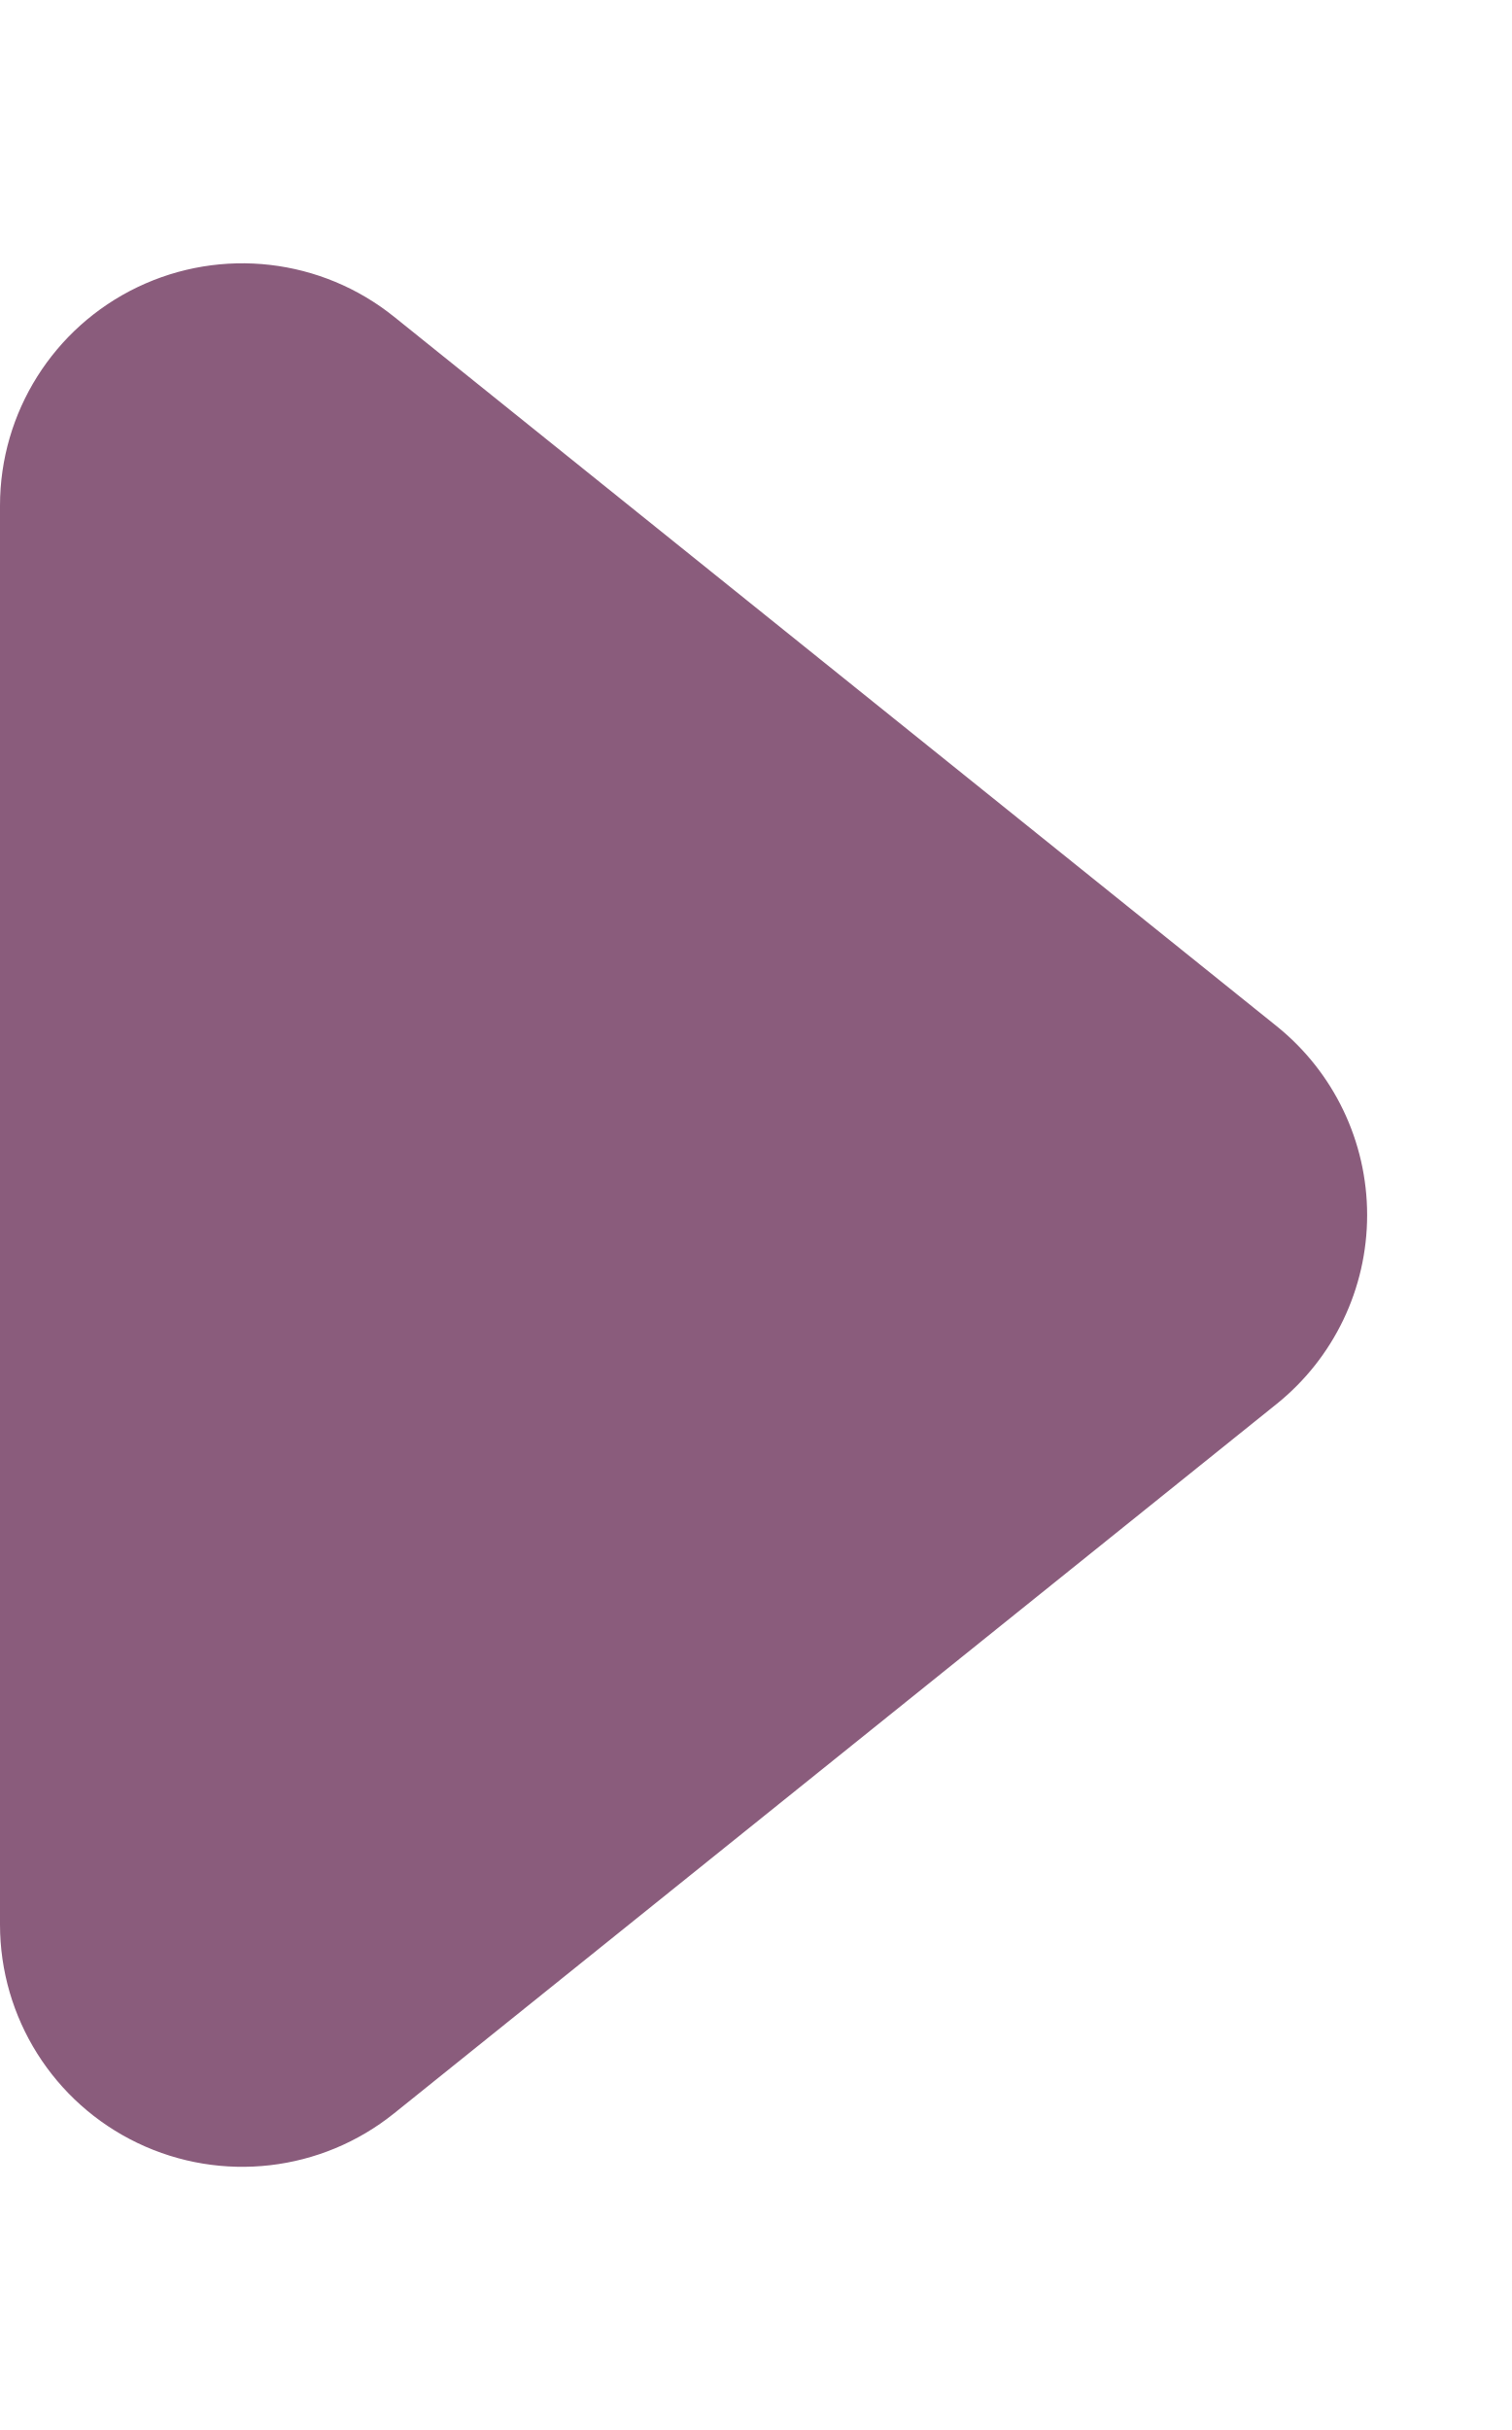
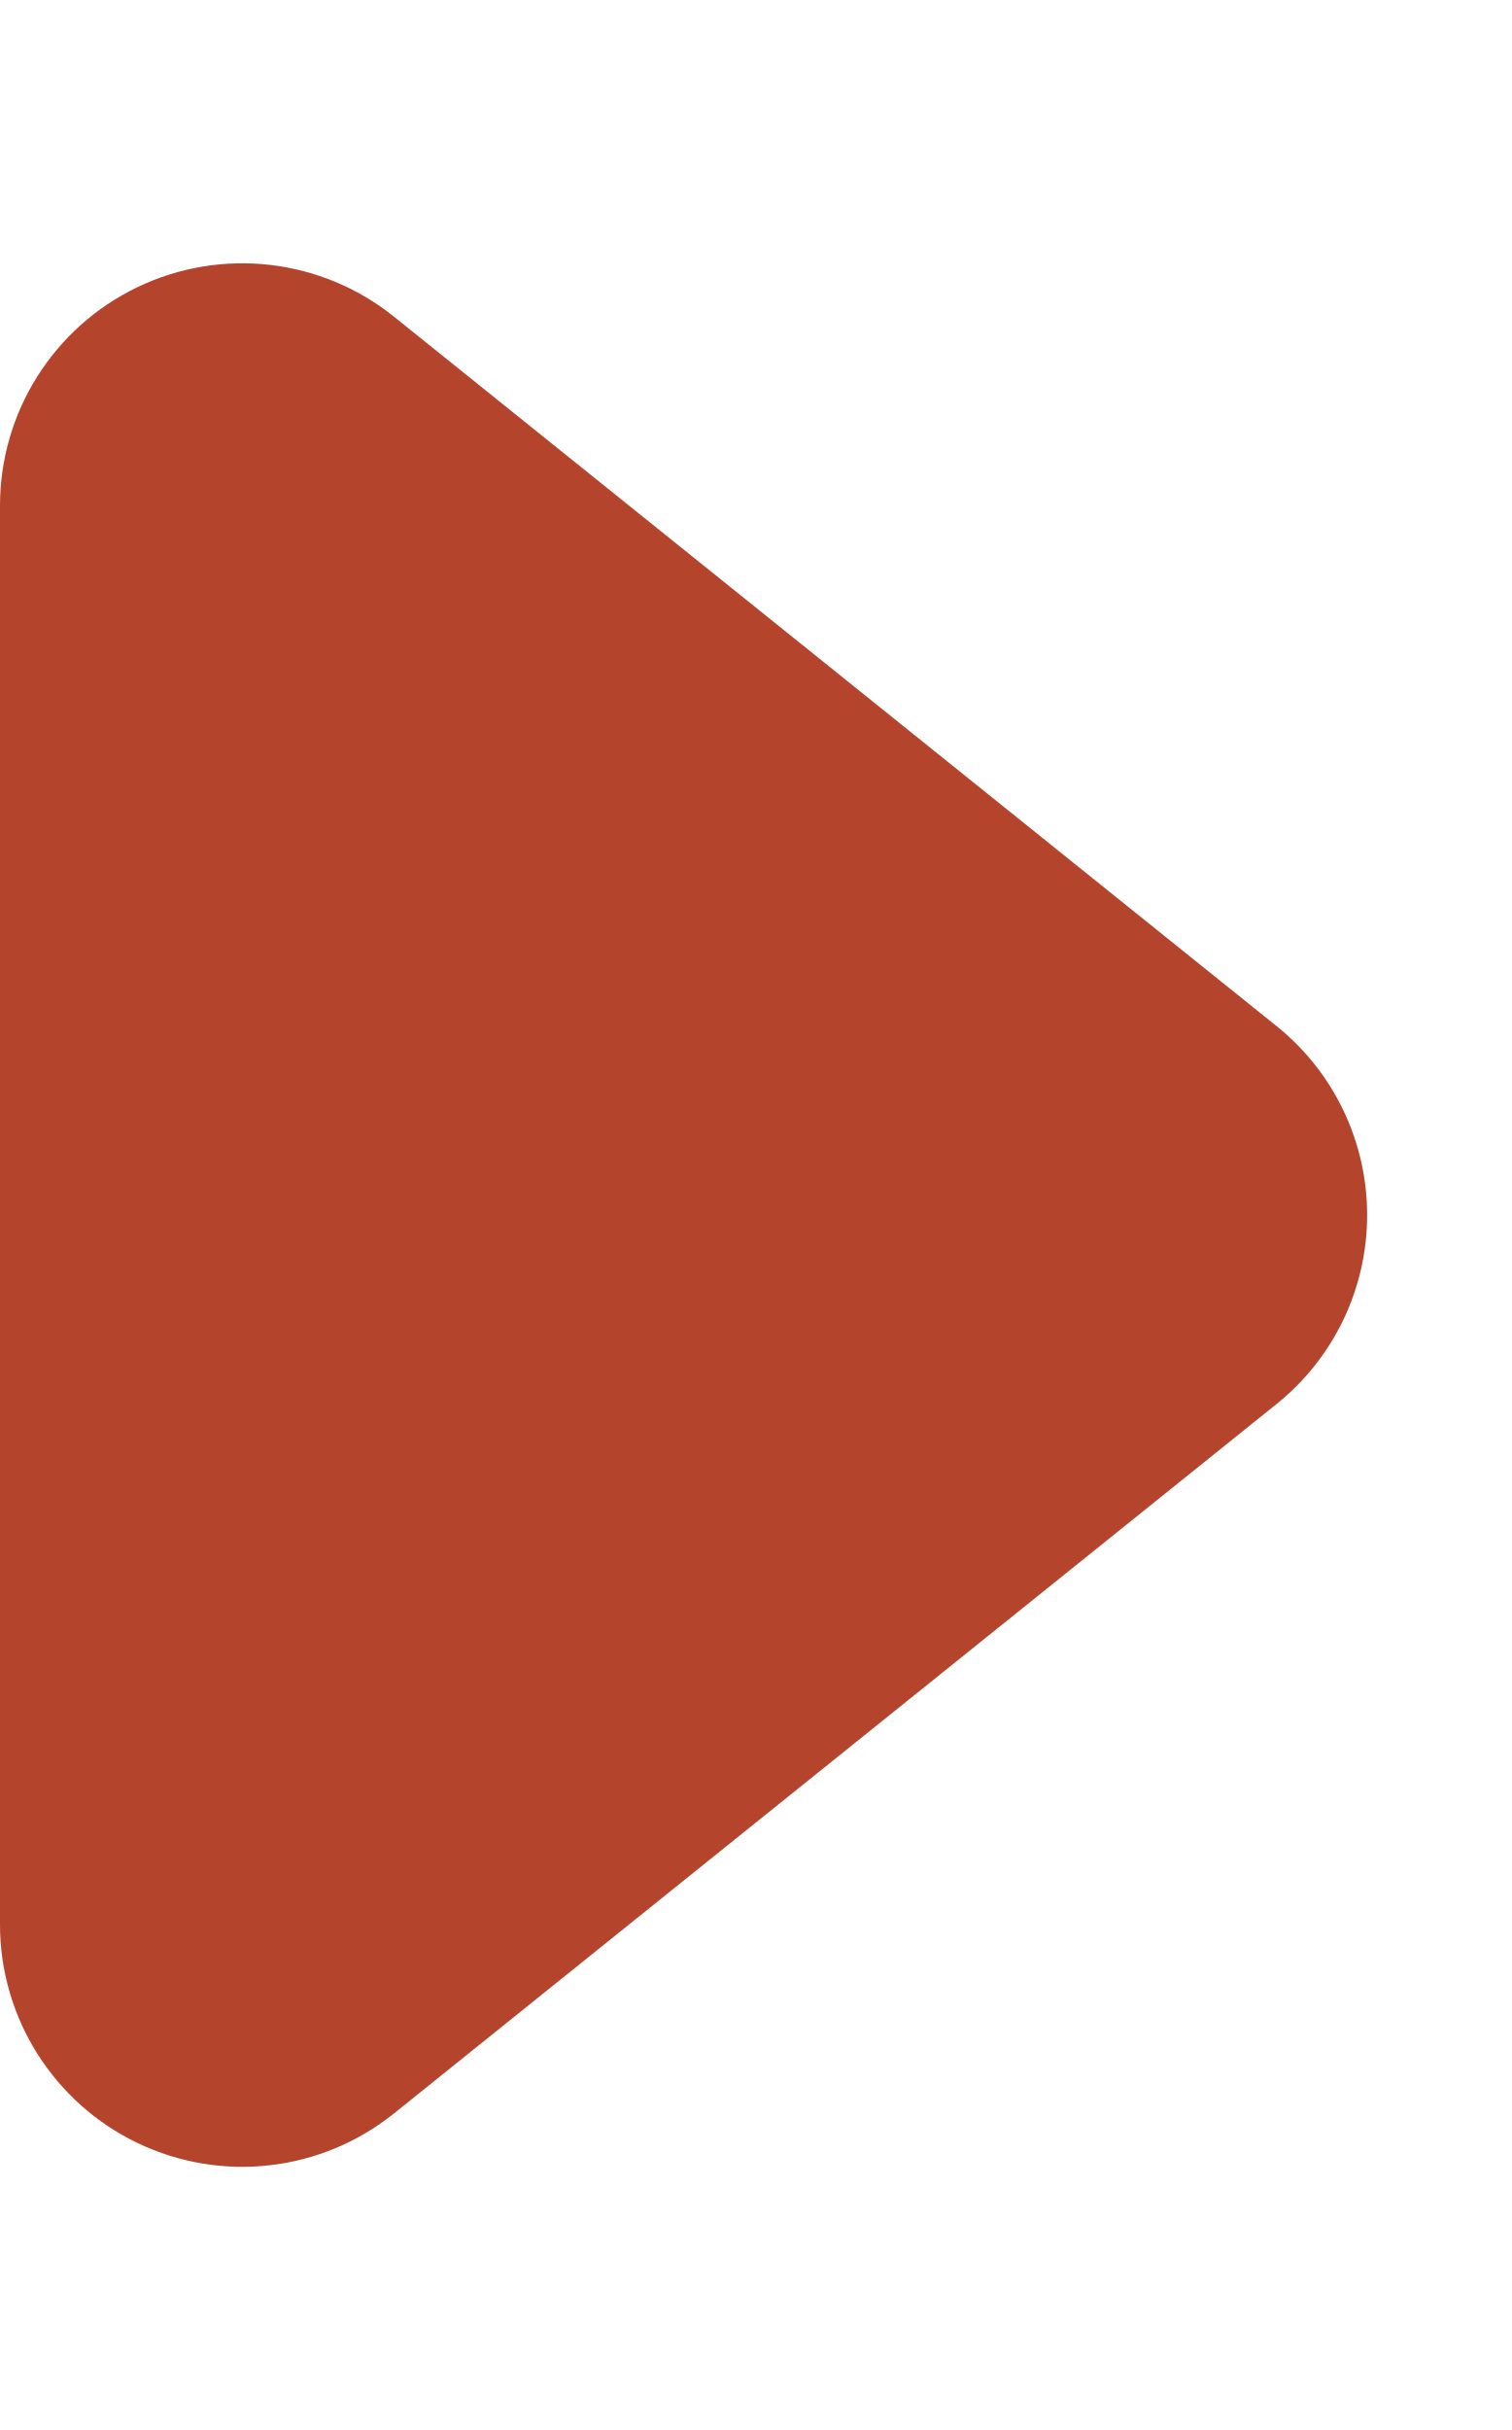
<svg xmlns="http://www.w3.org/2000/svg" width="12.478" height="20.053" viewBox="0 0 12.478 20.053">
-   <path id="Polígono_15" data-name="Polígono 15" d="M8.468,1.94a2,2,0,0,1,3.118,0l5.854,7.285a2,2,0,0,1-1.559,3.253H4.173A2,2,0,0,1,2.614,9.225Z" transform="translate(12.478) rotate(90)" fill="#8A5C7C" />
+   <path id="Polígono_15" data-name="Polígono 15" d="M8.468,1.94a2,2,0,0,1,3.118,0l5.854,7.285a2,2,0,0,1-1.559,3.253H4.173A2,2,0,0,1,2.614,9.225Z" transform="translate(12.478) rotate(90)" fill="#B5442D " />
</svg>
